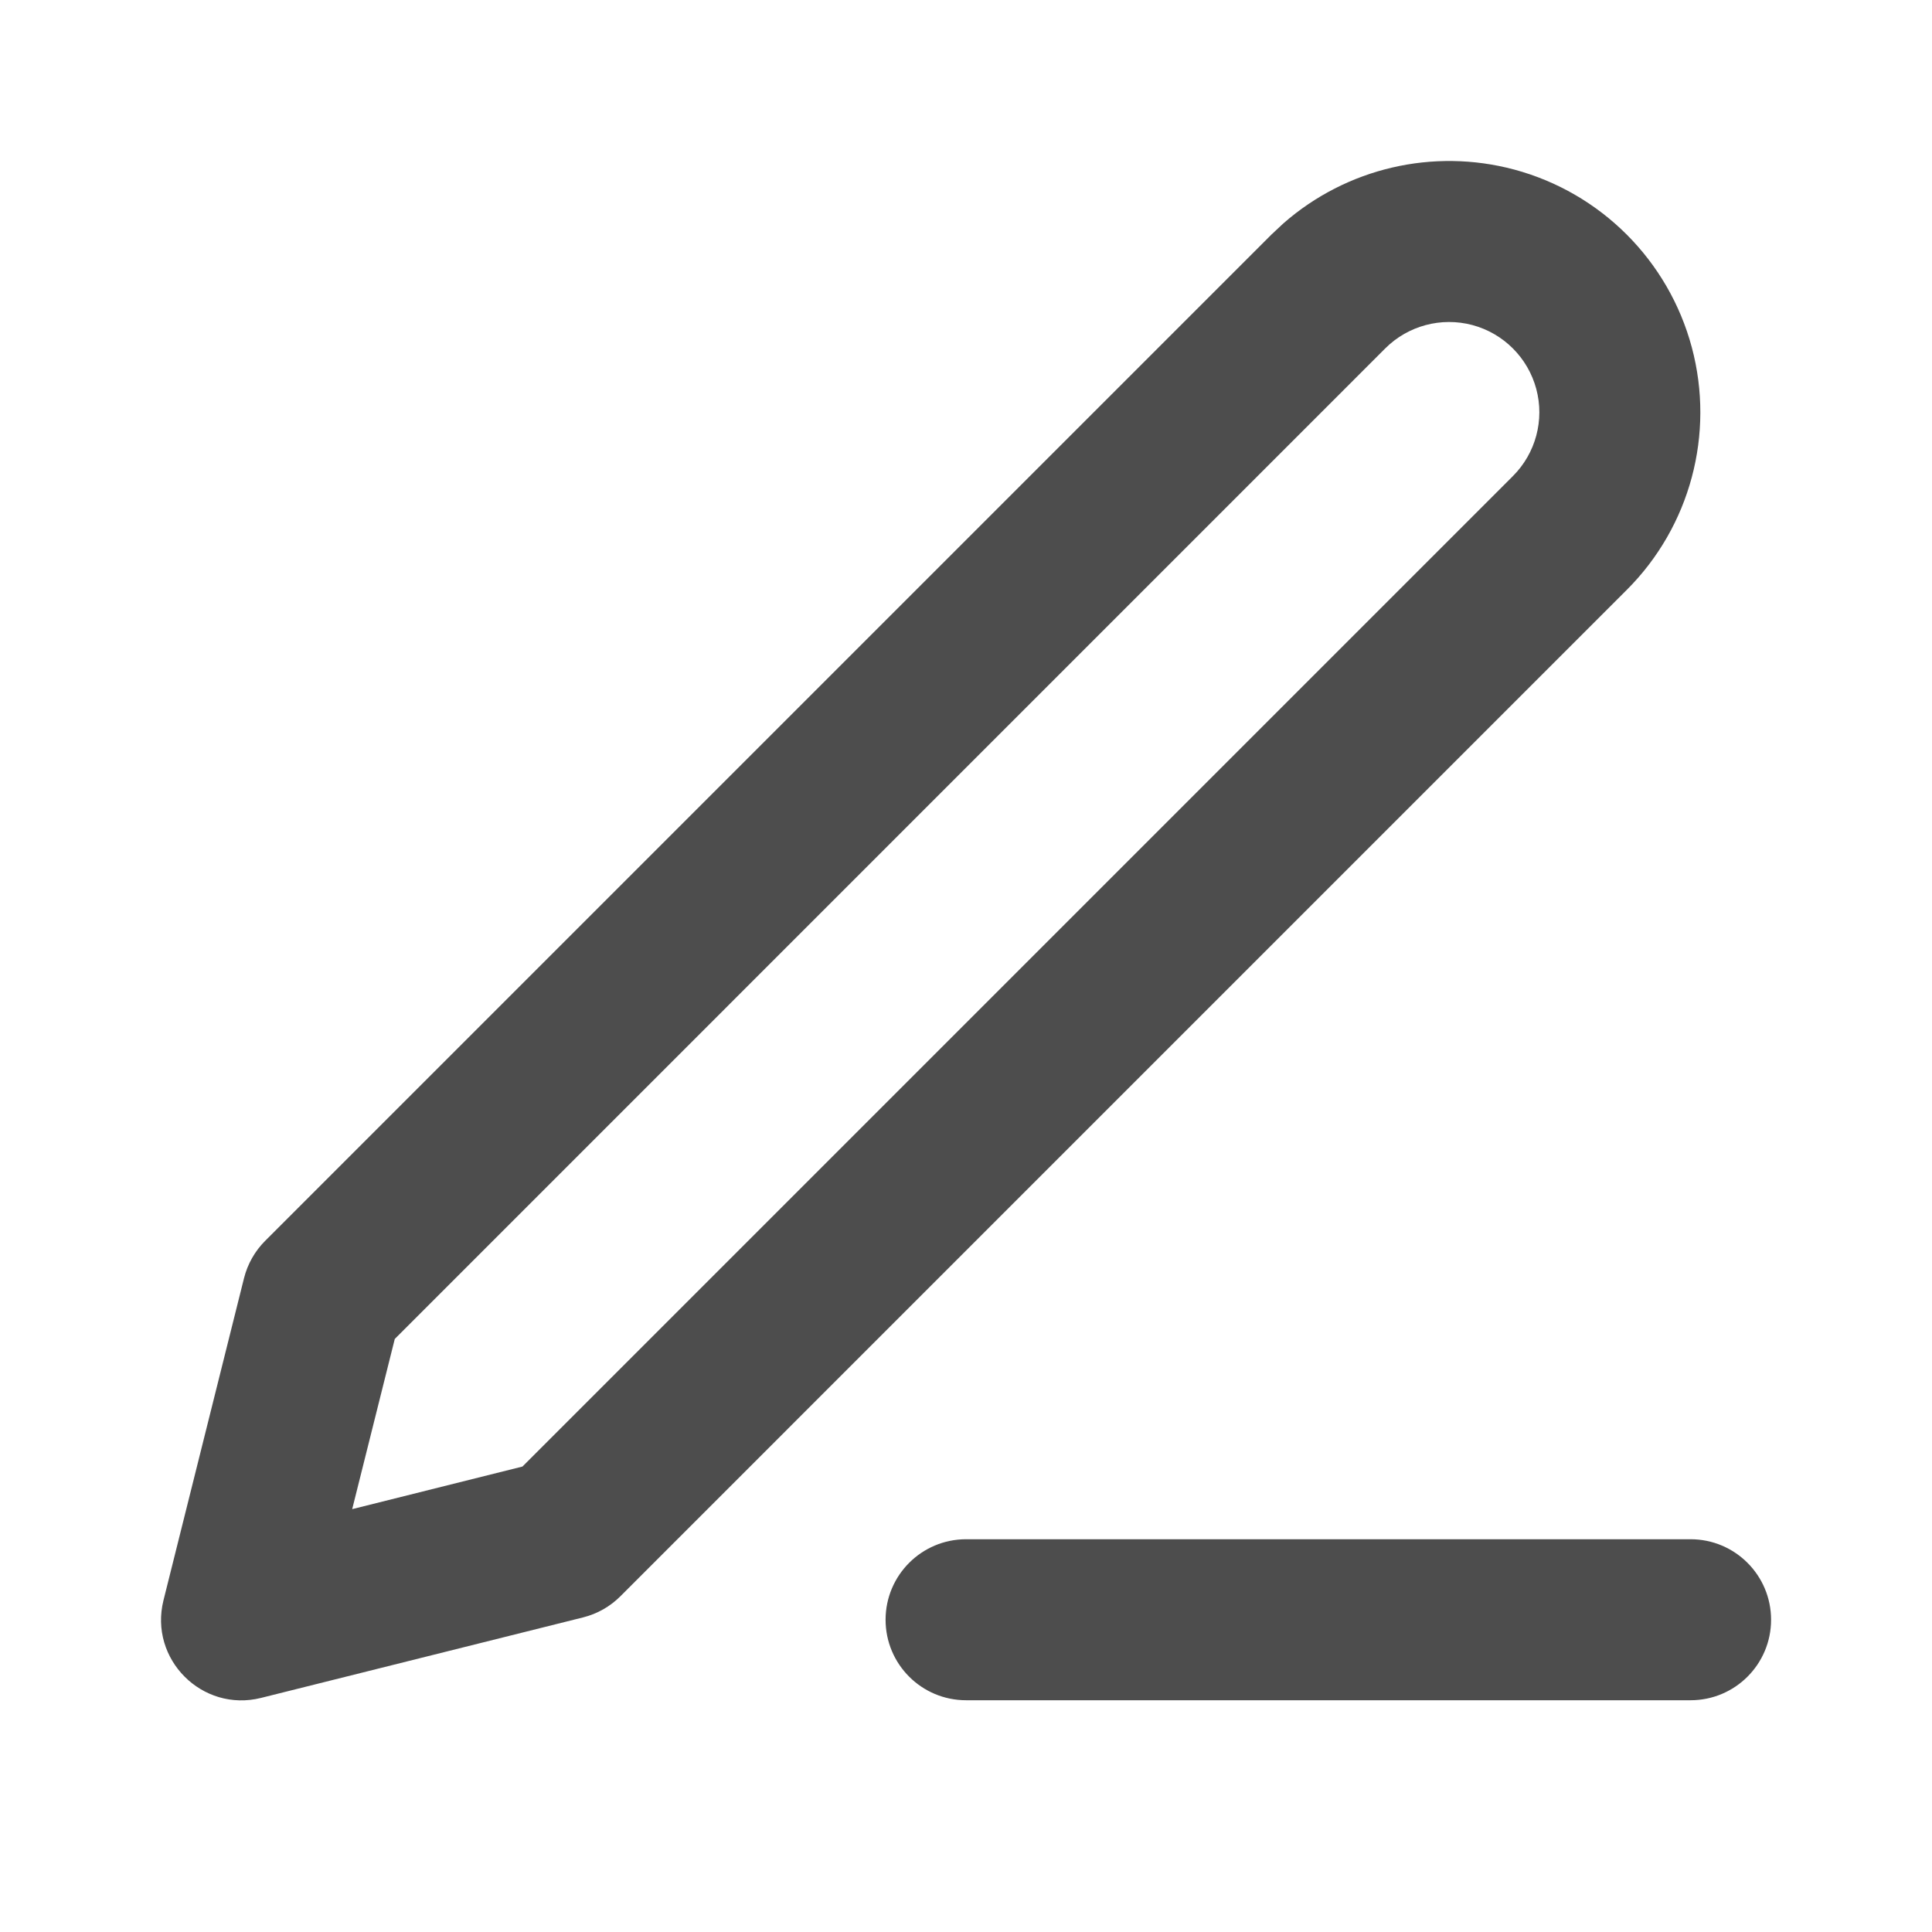
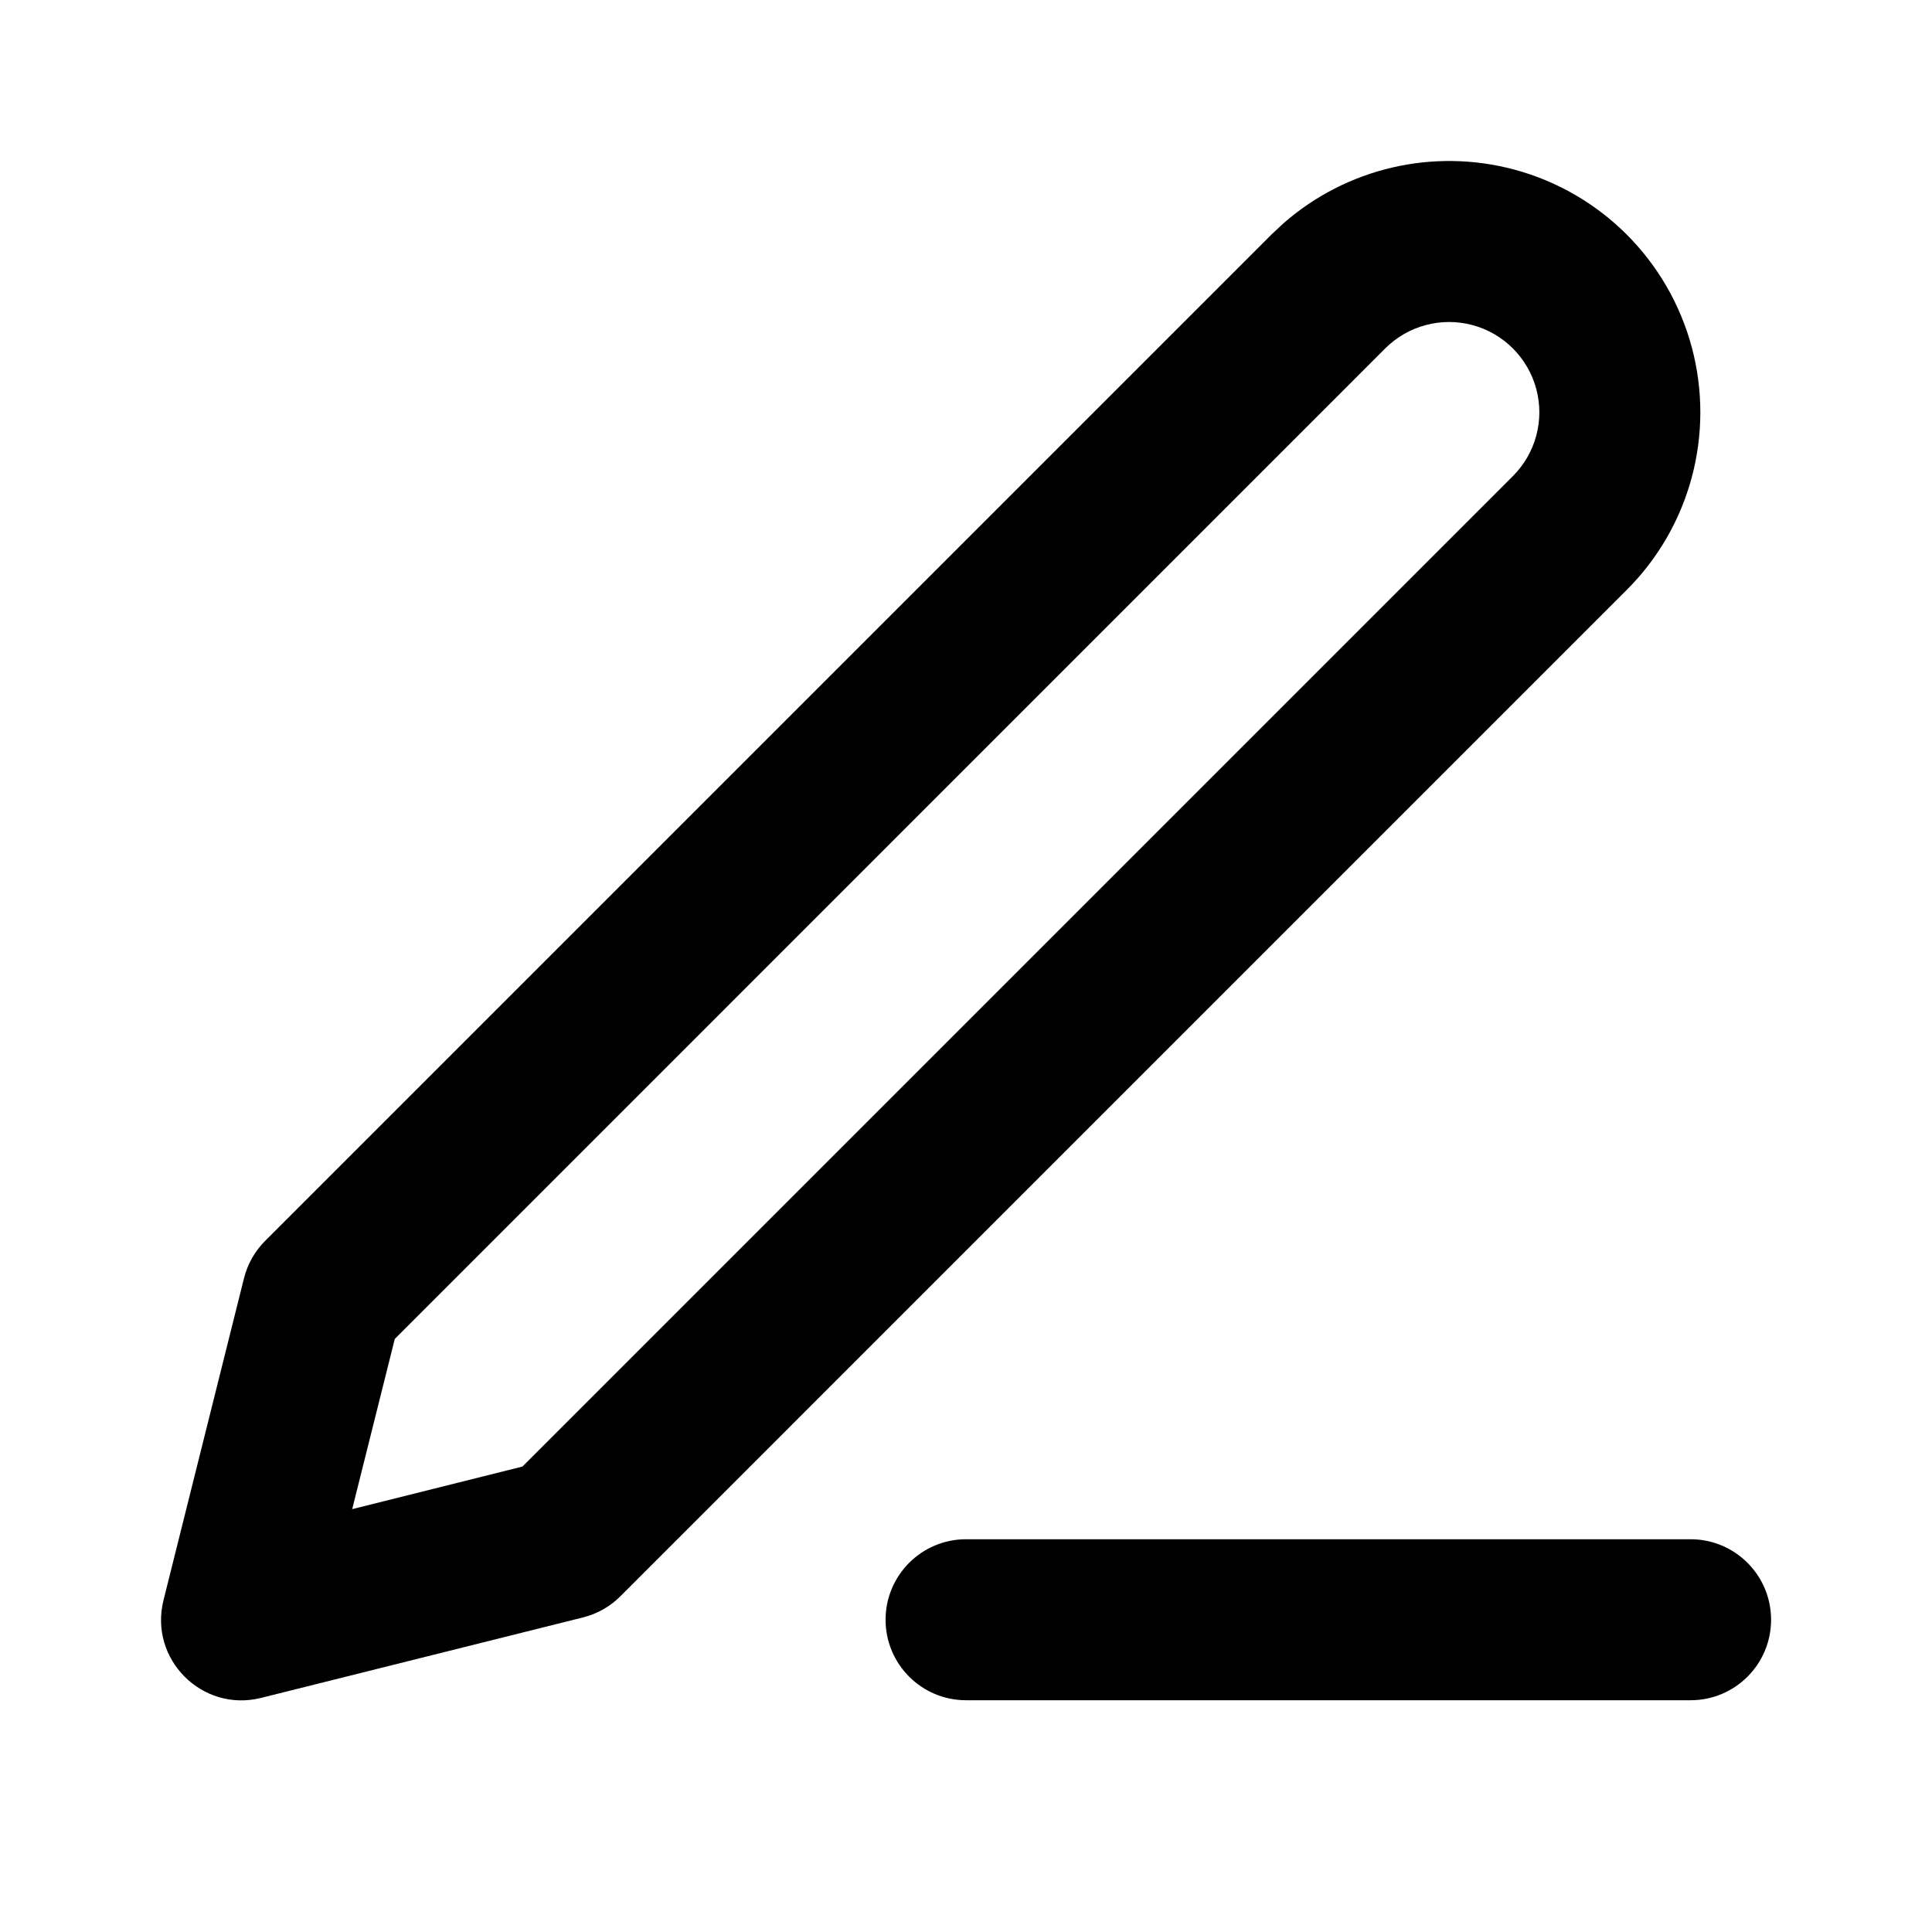
- <svg xmlns="http://www.w3.org/2000/svg" width="24px" height="24px" viewBox="0 0 24 24" version="1.1">
-   <g id="icon/edit/24" stroke="none" stroke-width="1" fill="none" fill-rule="evenodd">
-     <path d="M21.001,19.121 C21.553,19.121 22.001,19.569 22.001,20.121 C22.001,20.674 21.553,21.121 21.001,21.121 L21.001,21.121 L12.001,21.121 C11.449,21.121 11.001,20.674 11.001,20.121 C11.001,19.569 11.449,19.121 12.001,19.121 L12.001,19.121 Z M18.809,2.106 C19.886,2.395 20.727,3.236 21.016,4.314 C21.304,5.391 20.997,6.54 20.208,7.328 L7.708,19.828 C7.58,19.957 7.419,20.048 7.243,20.092 L3.243,21.092 C2.511,21.275 1.848,20.611 2.031,19.879 L3.031,15.879 C3.075,15.703 3.166,15.542 3.294,15.414 L15.794,2.914 L15.946,2.772 C16.726,2.09 17.799,1.836 18.809,2.106 Z M17.208,4.328 L4.904,16.633 L4.375,18.747 L6.49,18.218 L18.794,5.914 C19.077,5.631 19.188,5.218 19.084,4.831 C18.98,4.444 18.678,4.142 18.291,4.038 C17.904,3.935 17.491,4.045 17.208,4.328 Z" id="Combined-Shape" fill="#4D4D4D" />
+ <svg xmlns="http://www.w3.org/2000/svg" viewBox="0 0 24 24" version="1.1">
+   <g id="icon/edit/24" stroke="none" stroke-width="1" fill-rule="evenodd">
+     <path d="M21.001,19.121 C21.553,19.121 22.001,19.569 22.001,20.121 C22.001,20.674 21.553,21.121 21.001,21.121 L21.001,21.121 L12.001,21.121 C11.449,21.121 11.001,20.674 11.001,20.121 C11.001,19.569 11.449,19.121 12.001,19.121 L12.001,19.121 Z M18.809,2.106 C19.886,2.395 20.727,3.236 21.016,4.314 C21.304,5.391 20.997,6.54 20.208,7.328 L7.708,19.828 C7.58,19.957 7.419,20.048 7.243,20.092 L3.243,21.092 C2.511,21.275 1.848,20.611 2.031,19.879 L3.031,15.879 C3.075,15.703 3.166,15.542 3.294,15.414 L15.794,2.914 L15.946,2.772 C16.726,2.09 17.799,1.836 18.809,2.106 Z M17.208,4.328 L4.904,16.633 L4.375,18.747 L6.49,18.218 L18.794,5.914 C19.077,5.631 19.188,5.218 19.084,4.831 C18.98,4.444 18.678,4.142 18.291,4.038 C17.904,3.935 17.491,4.045 17.208,4.328 Z" id="Combined-Shape" />
  </g>
</svg>
